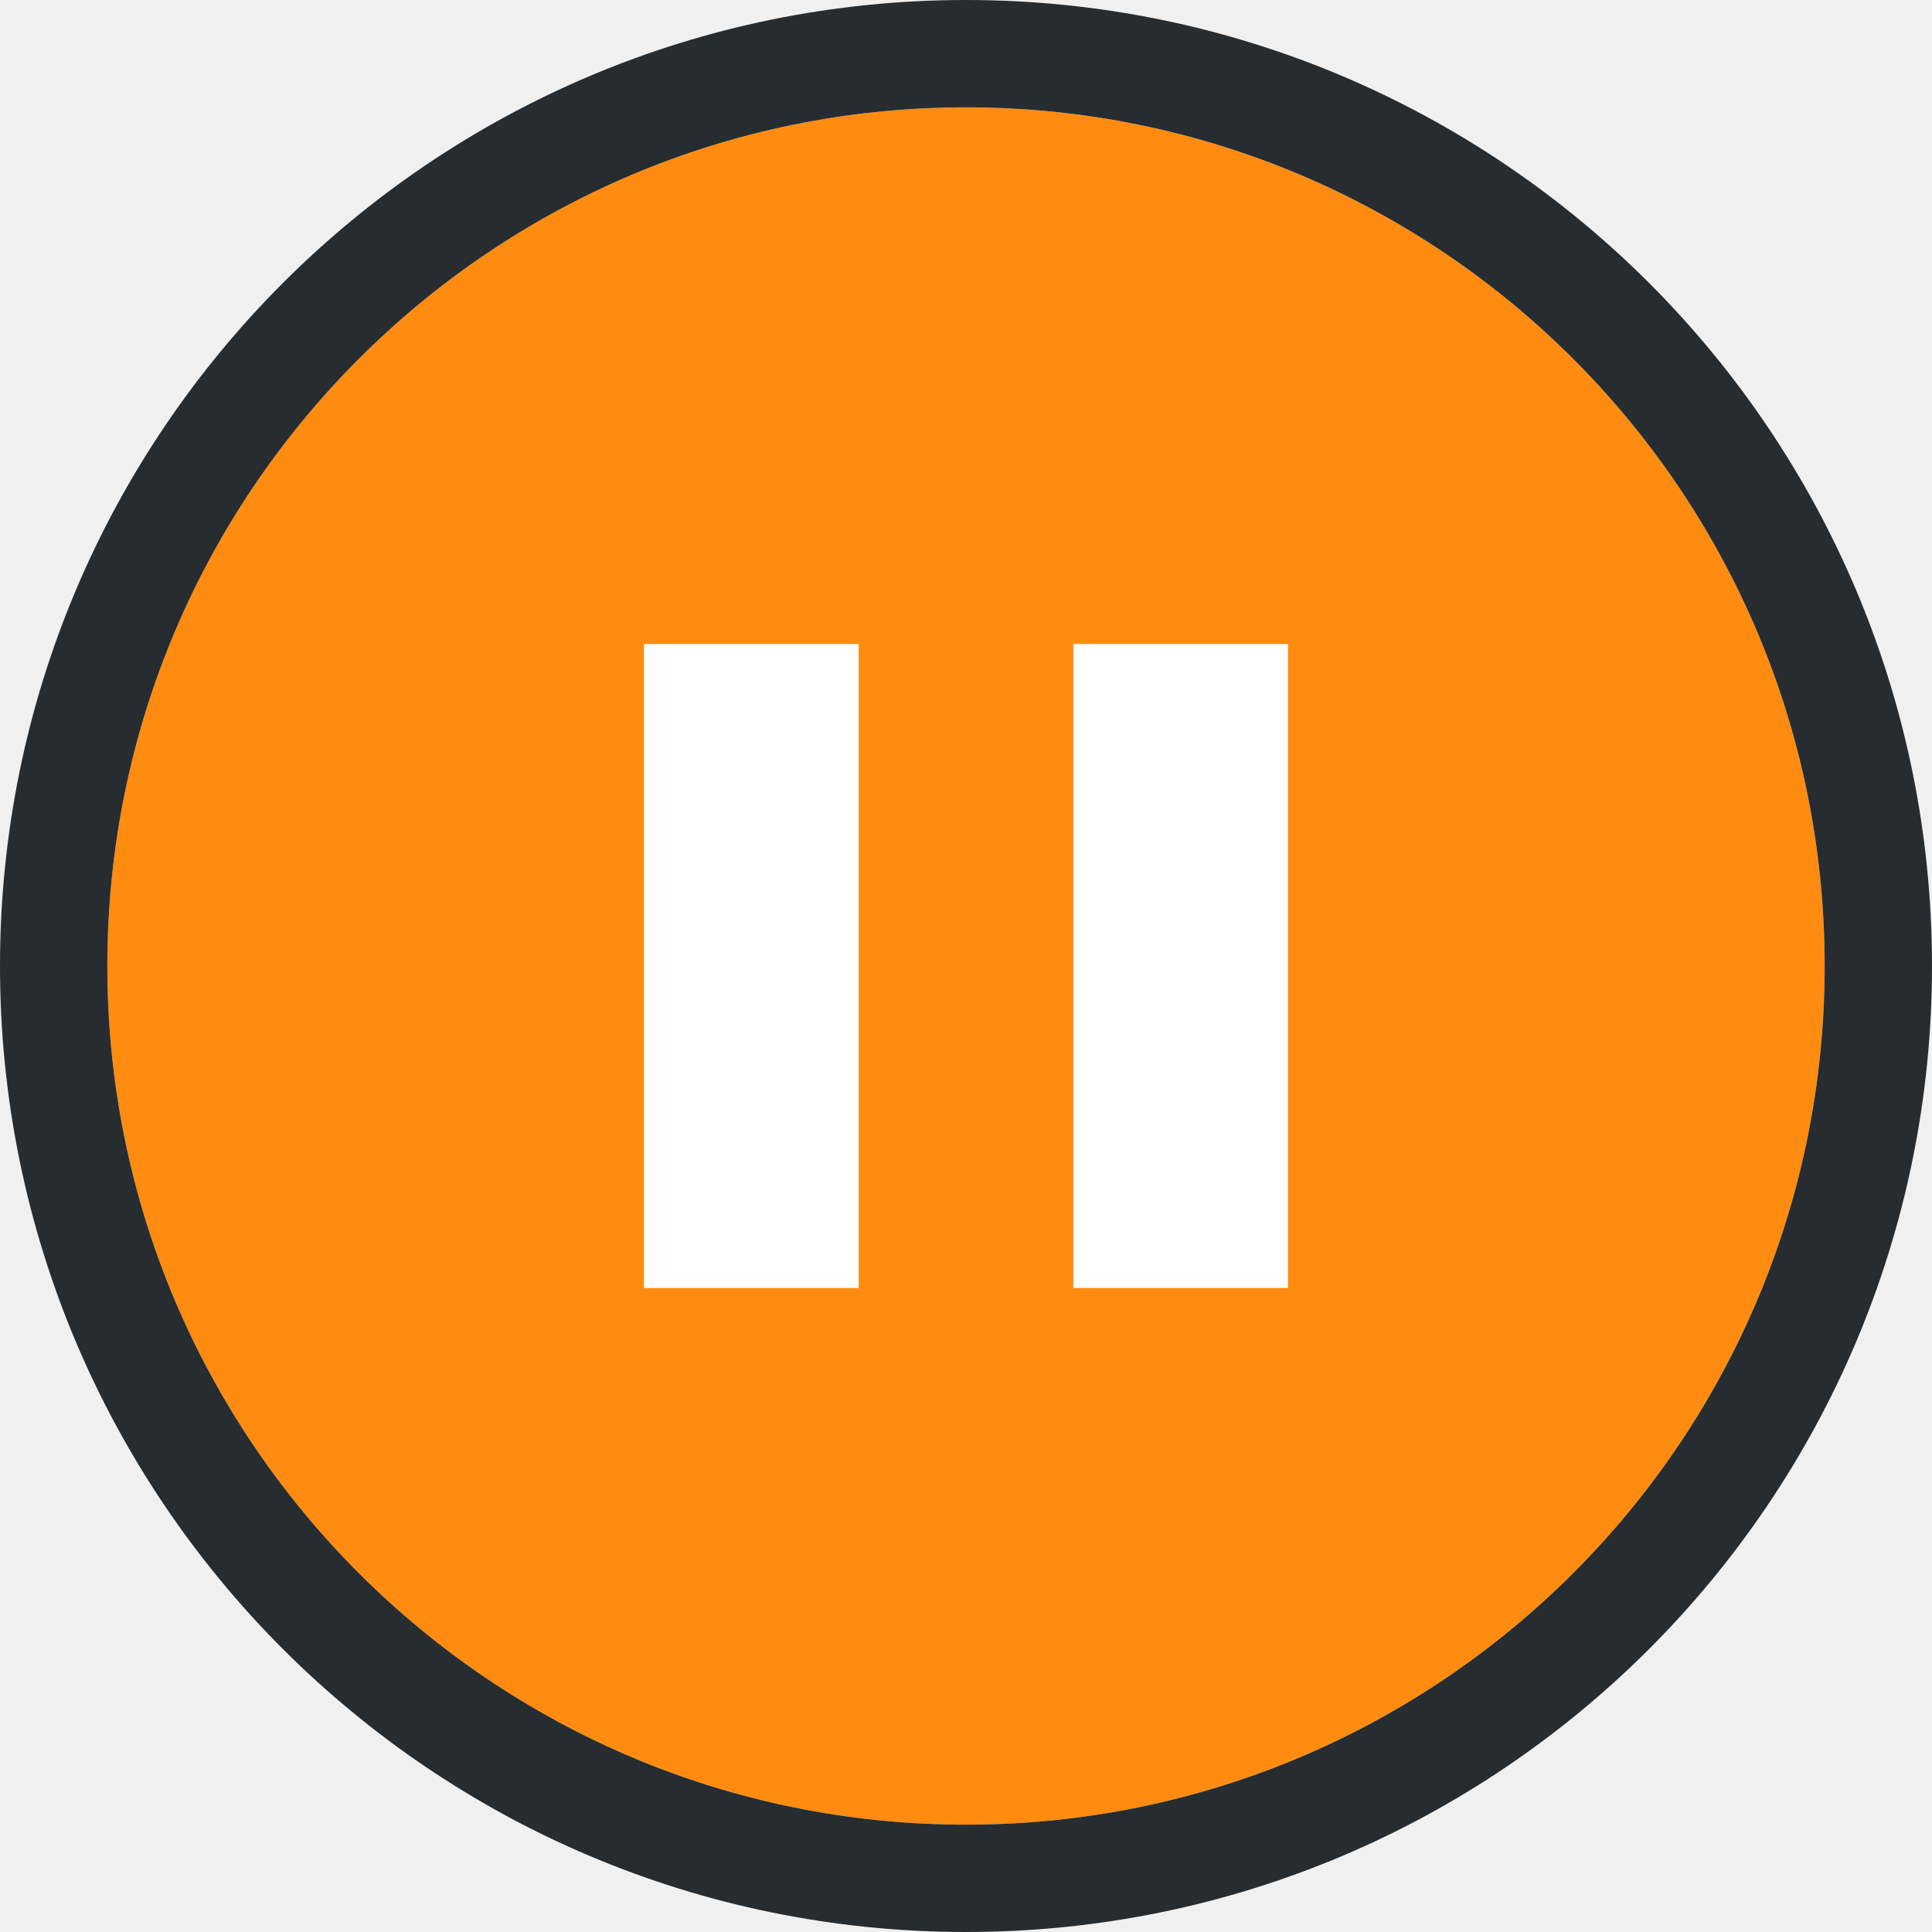
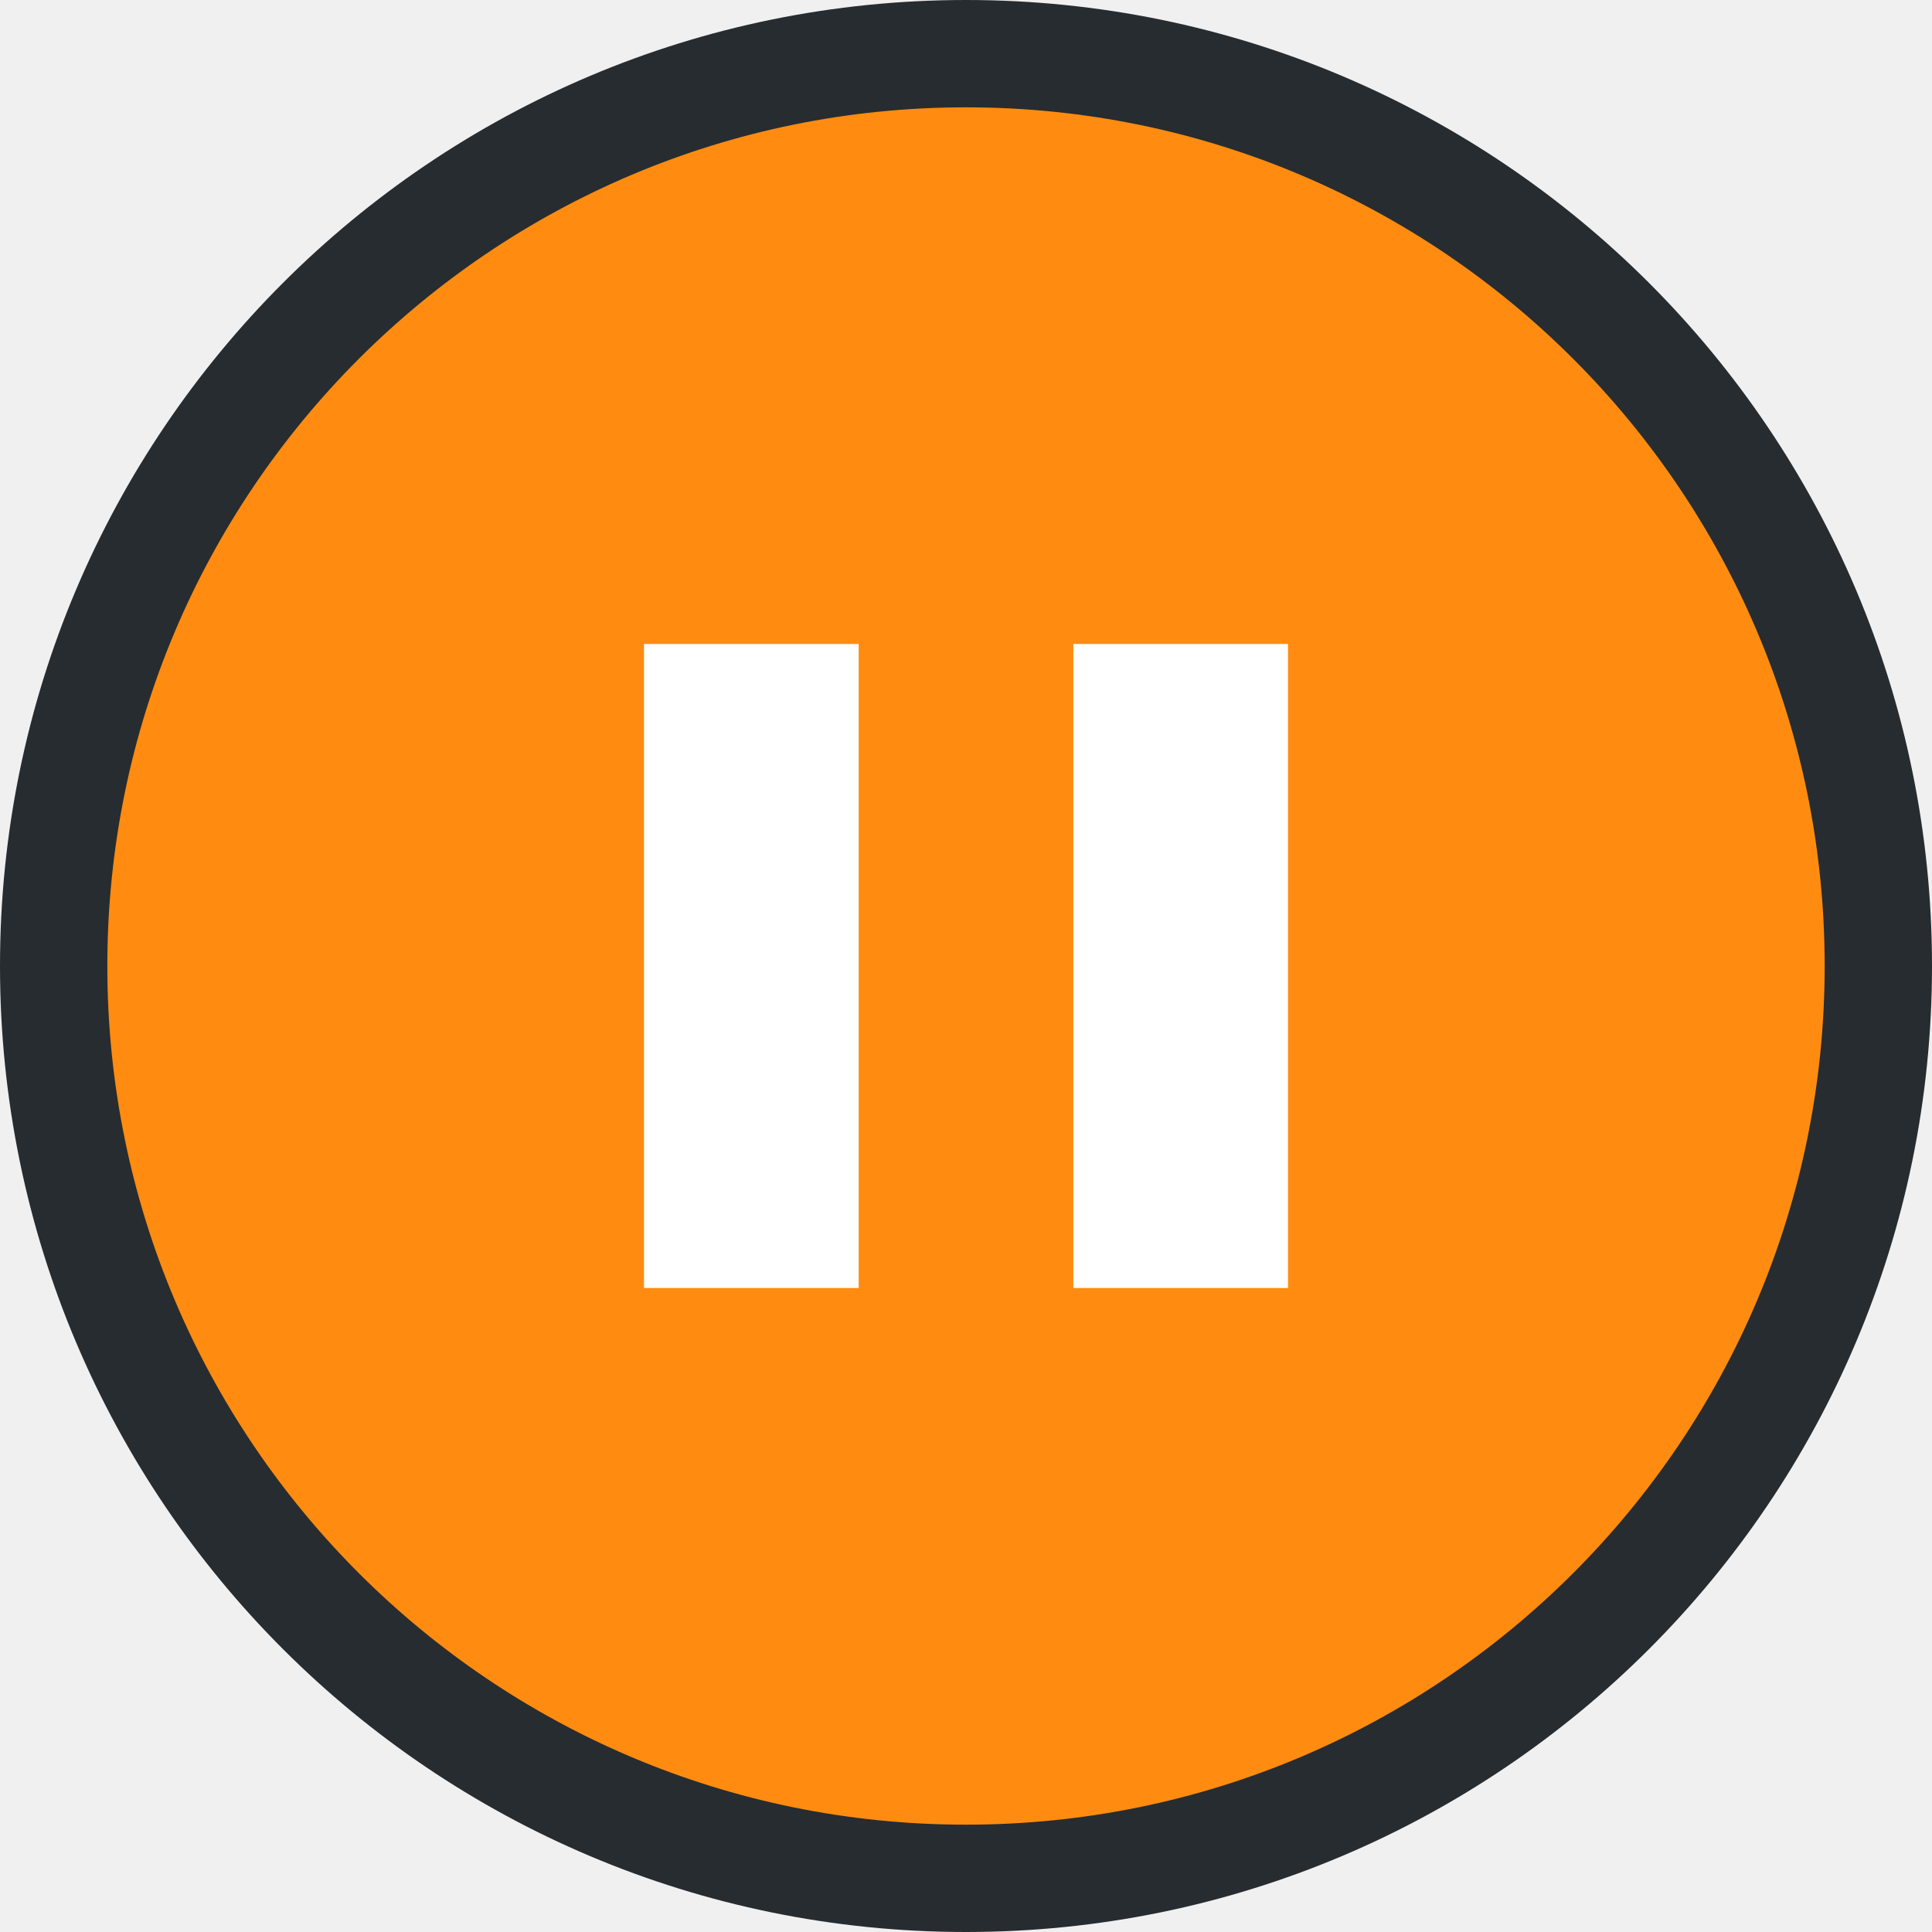
- <svg xmlns="http://www.w3.org/2000/svg" xmlns:xlink="http://www.w3.org/1999/xlink" width="18px" height="18px" viewBox="0 0 18 18" version="1.1">
-   <defs>
-     <rect id="path-1" x="1" y="1" width="16" height="16" rx="8" />
-   </defs>
-   <g id="Symbols" stroke="none" stroke-width="1" fill="none" fill-rule="evenodd">
-     <g id="paused---maintenance">
-       <g id="Rectangle-45-Copy-158">
-         <use fill="#FF8C10" fill-rule="evenodd" xlink:href="#path-1" />
-         <rect stroke="#272C30" stroke-width="1" x="0.5" y="0.5" width="17" height="17" rx="8.5" />
-       </g>
-       <path d="M10,6 L12,6 L12,12 L10,12 L10,6 Z M6,6 L8,6 L8,12 L6,12 L6,6 Z" id="Rectangle-589-Copy-4" fill="#FFFFFF" />
-     </g>
-   </g>
+ <svg xmlns="http://www.w3.org/2000/svg" width="18px" height="18px" viewBox="0 0 18 18" version="1.1">
+   <circle fill="#FF8C10" cx="9" cy="9" r="8.5" stroke="#272C30" />
+   <rect fill="#FFFFFF" x="6" y="6" width="2" height="6" />
+   <rect fill="#FFFFFF" x="10" y="6" width="2" height="6" />
</svg>
